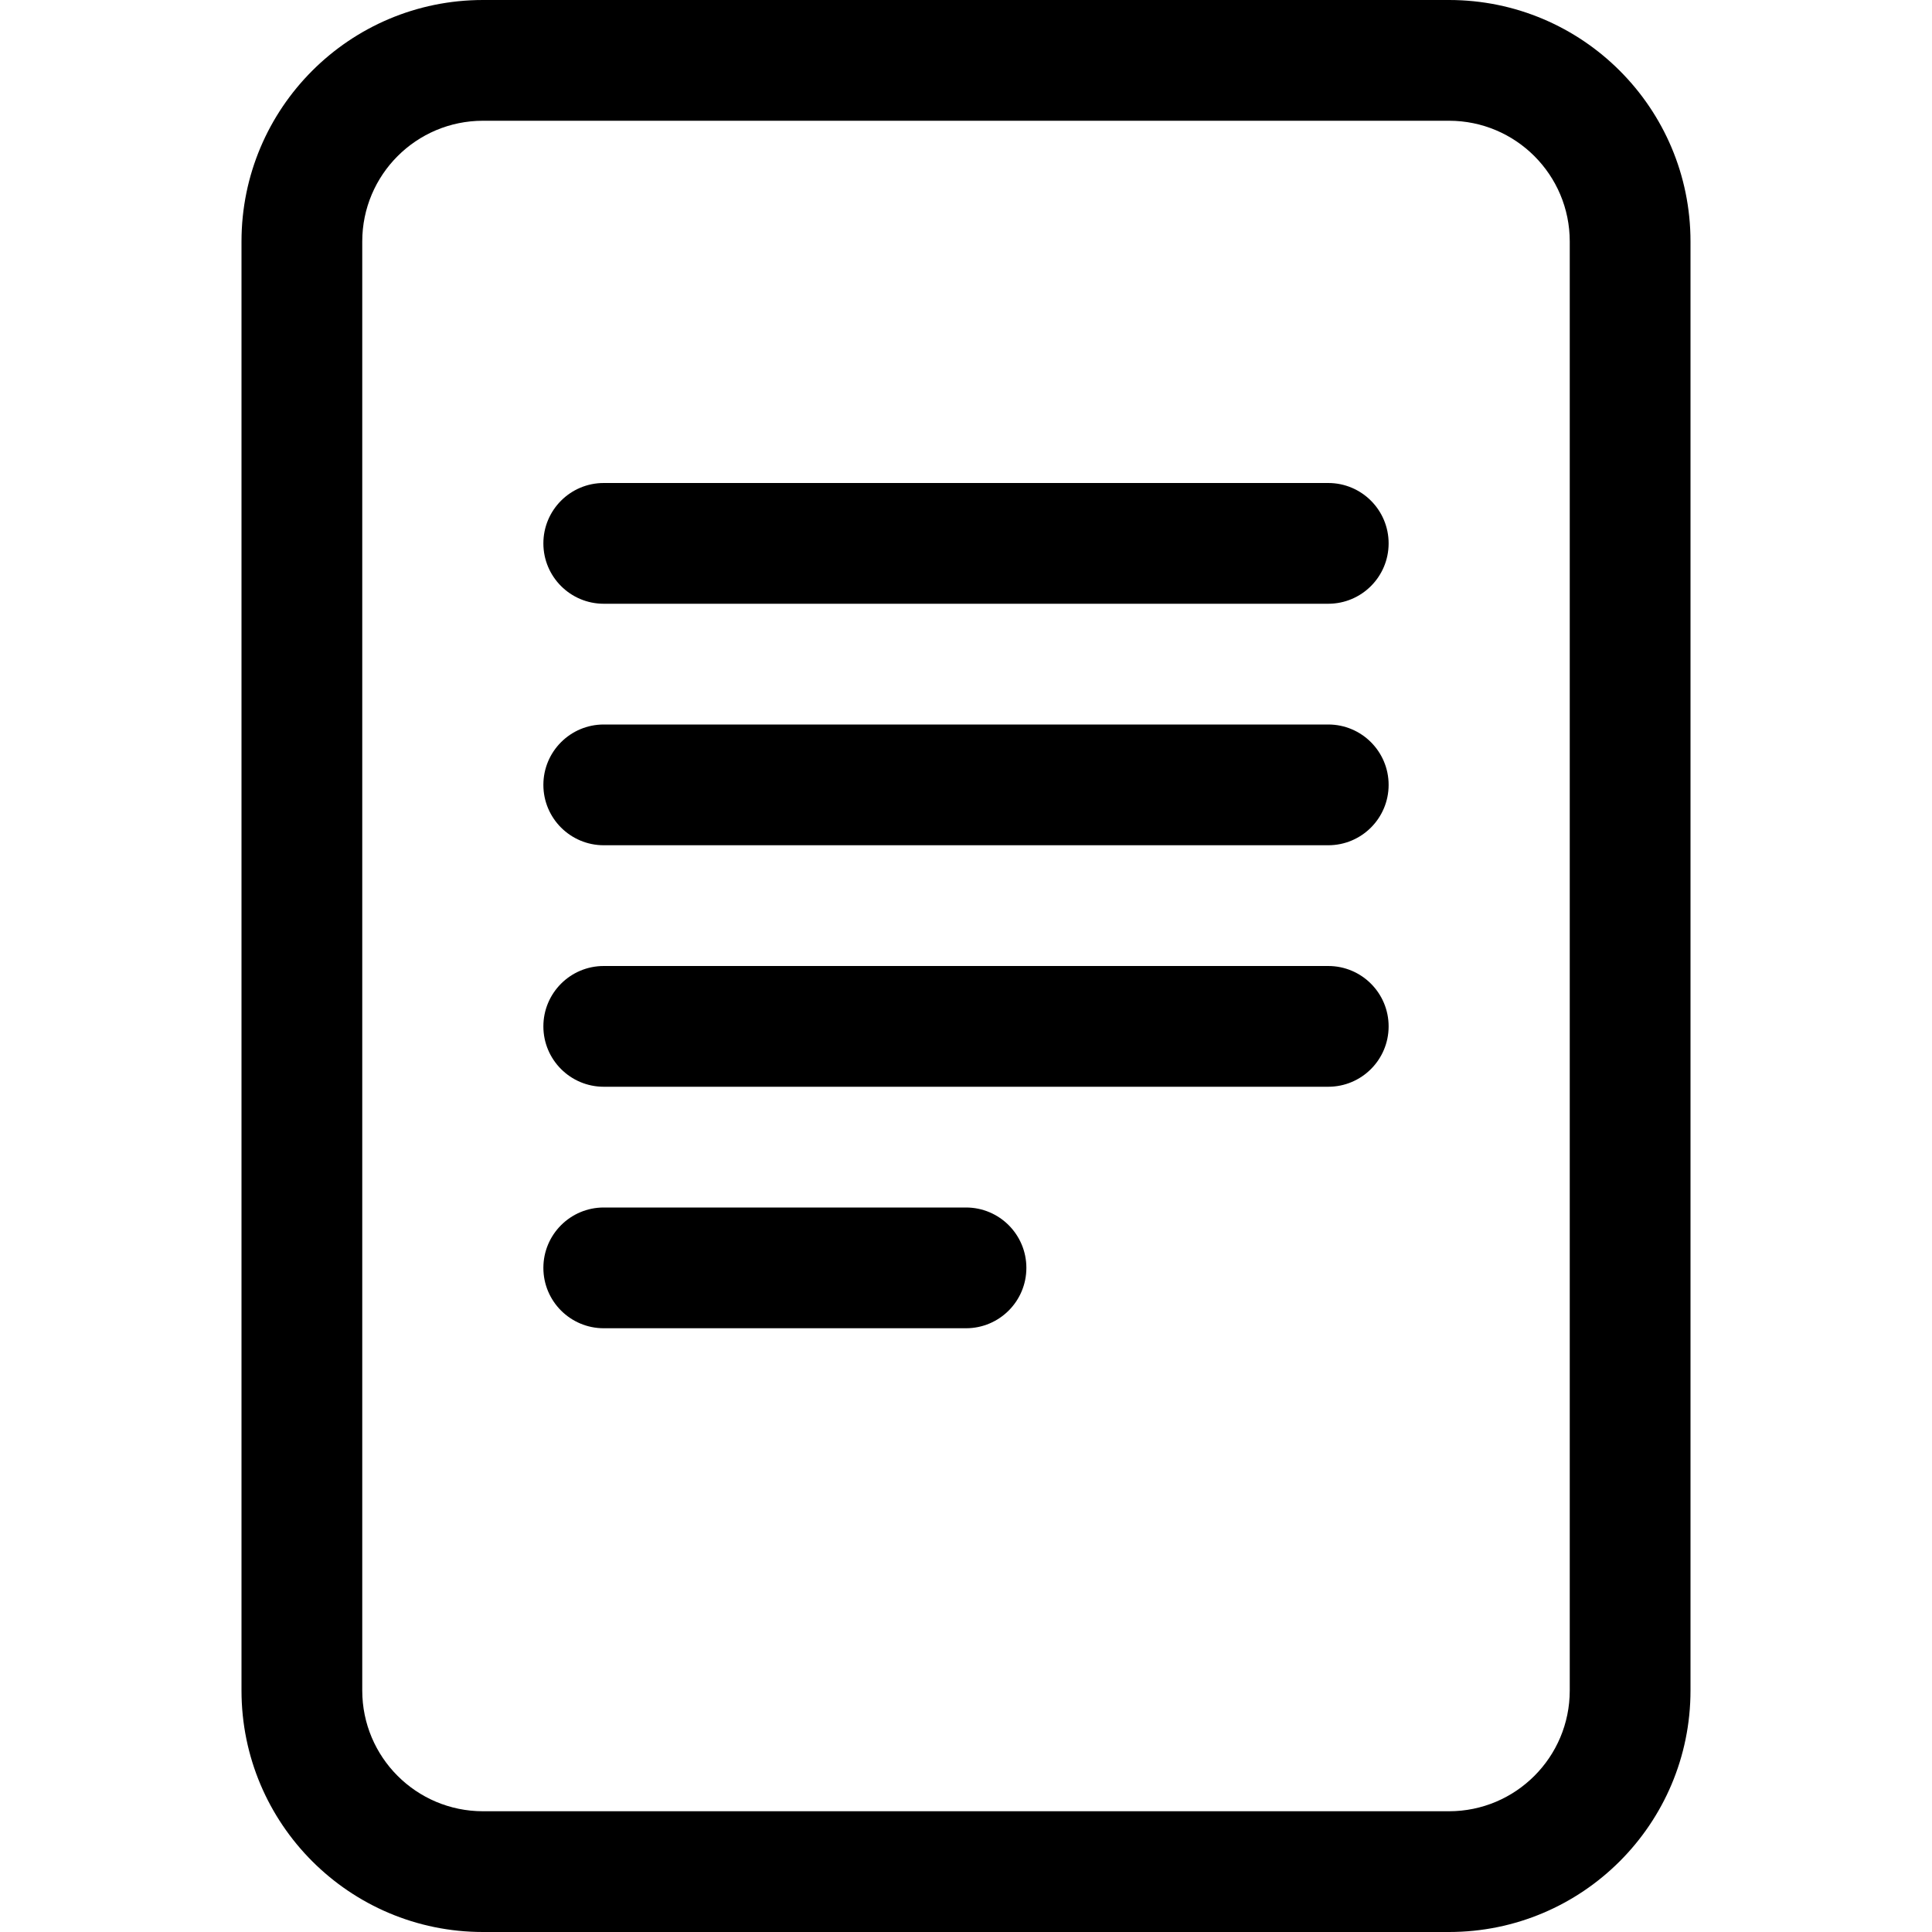
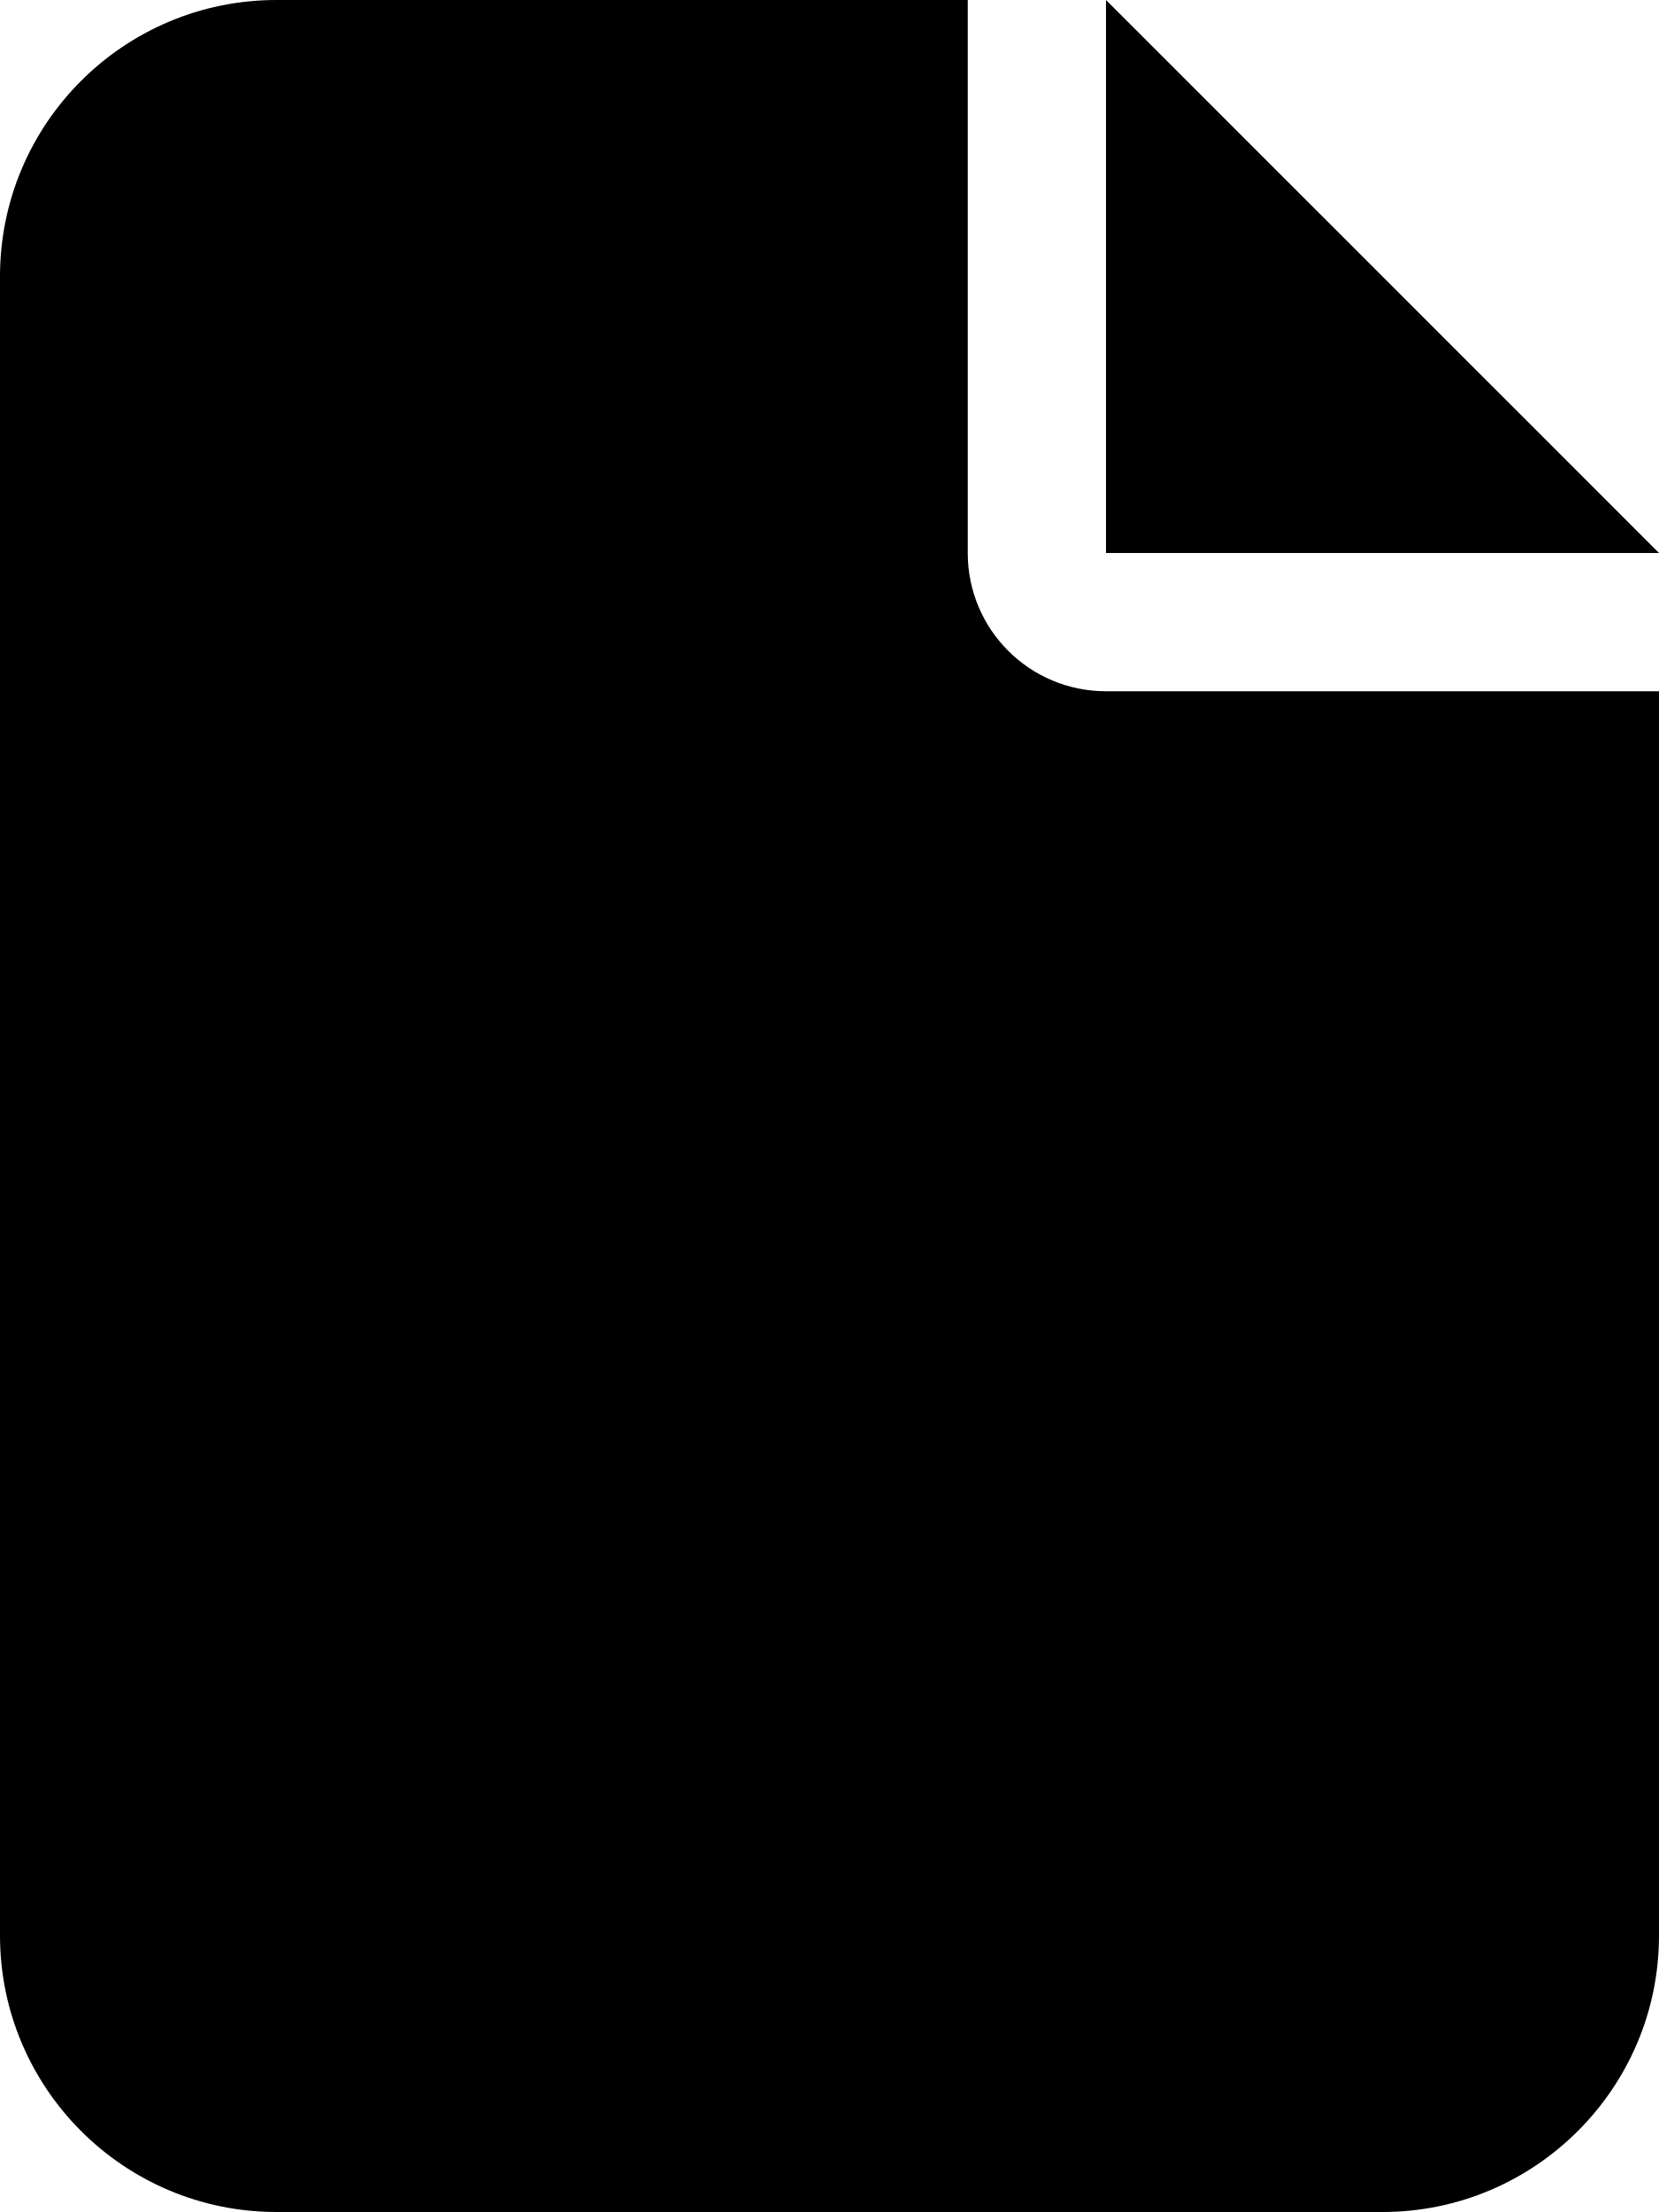
- <svg xmlns="http://www.w3.org/2000/svg" width="16" height="16" fill="currentColor" class="bi bi-file-text" viewBox="0 0 16 16">
-   <path d="M5 4a.5.5 0 0 0 0 1h6a.5.5 0 0 0 0-1H5zm-.5 2.5A.5.5 0 0 1 5 6h6a.5.5 0 0 1 0 1H5a.5.5 0 0 1-.5-.5zM5 8a.5.5 0 0 0 0 1h6a.5.5 0 0 0 0-1H5zm0 2a.5.5 0 0 0 0 1h3a.5.5 0 0 0 0-1H5z" />
-   <path d="M2 2a2 2 0 0 1 2-2h8a2 2 0 0 1 2 2v12a2 2 0 0 1-2 2H4a2 2 0 0 1-2-2V2zm10-1H4a1 1 0 0 0-1 1v12a1 1 0 0 0 1 1h8a1 1 0 0 0 1-1V2a1 1 0 0 0-1-1z" />
+ <svg xmlns="http://www.w3.org/2000/svg" viewBox="0 0 384 512">
+   <path d="M0 64C0 28.65 28.65 0 64 0H224V128C224 145.7 238.3 160 256 160H384V448C384 483.3 355.3 512 320 512H64C28.65 512 0 483.3 0 448V64zM256 128V0L384 128H256z" />
</svg>
